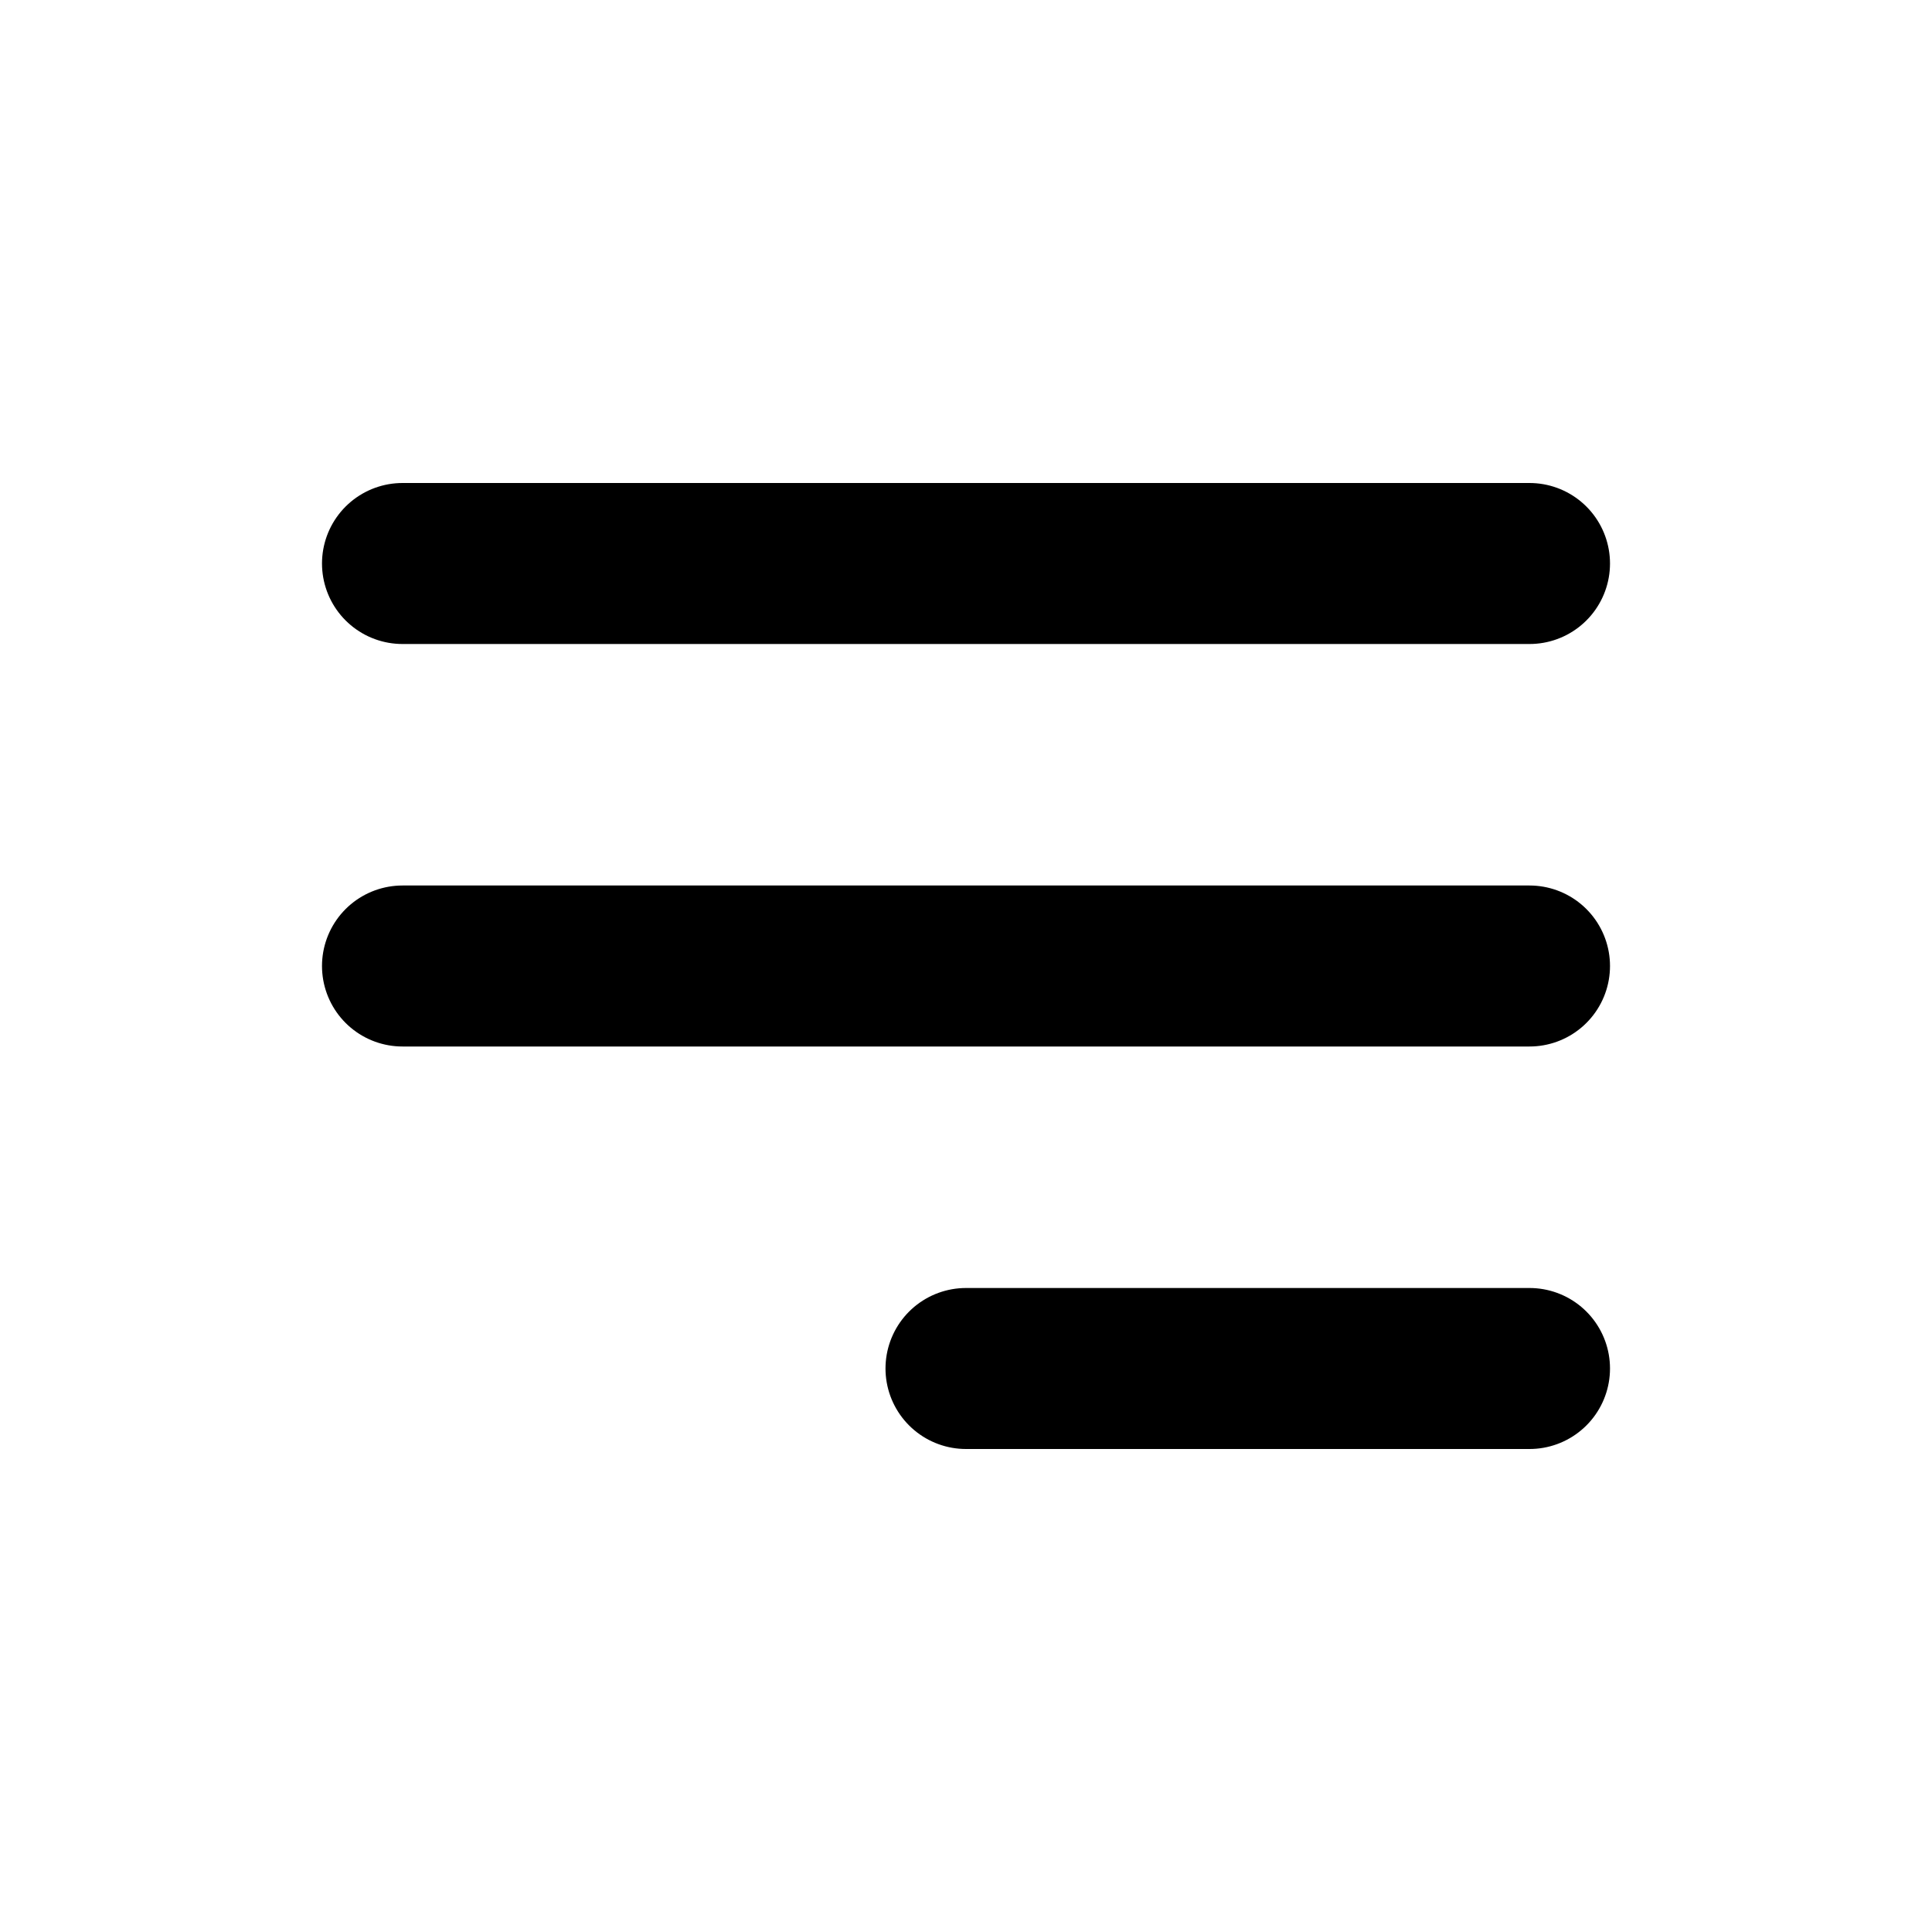
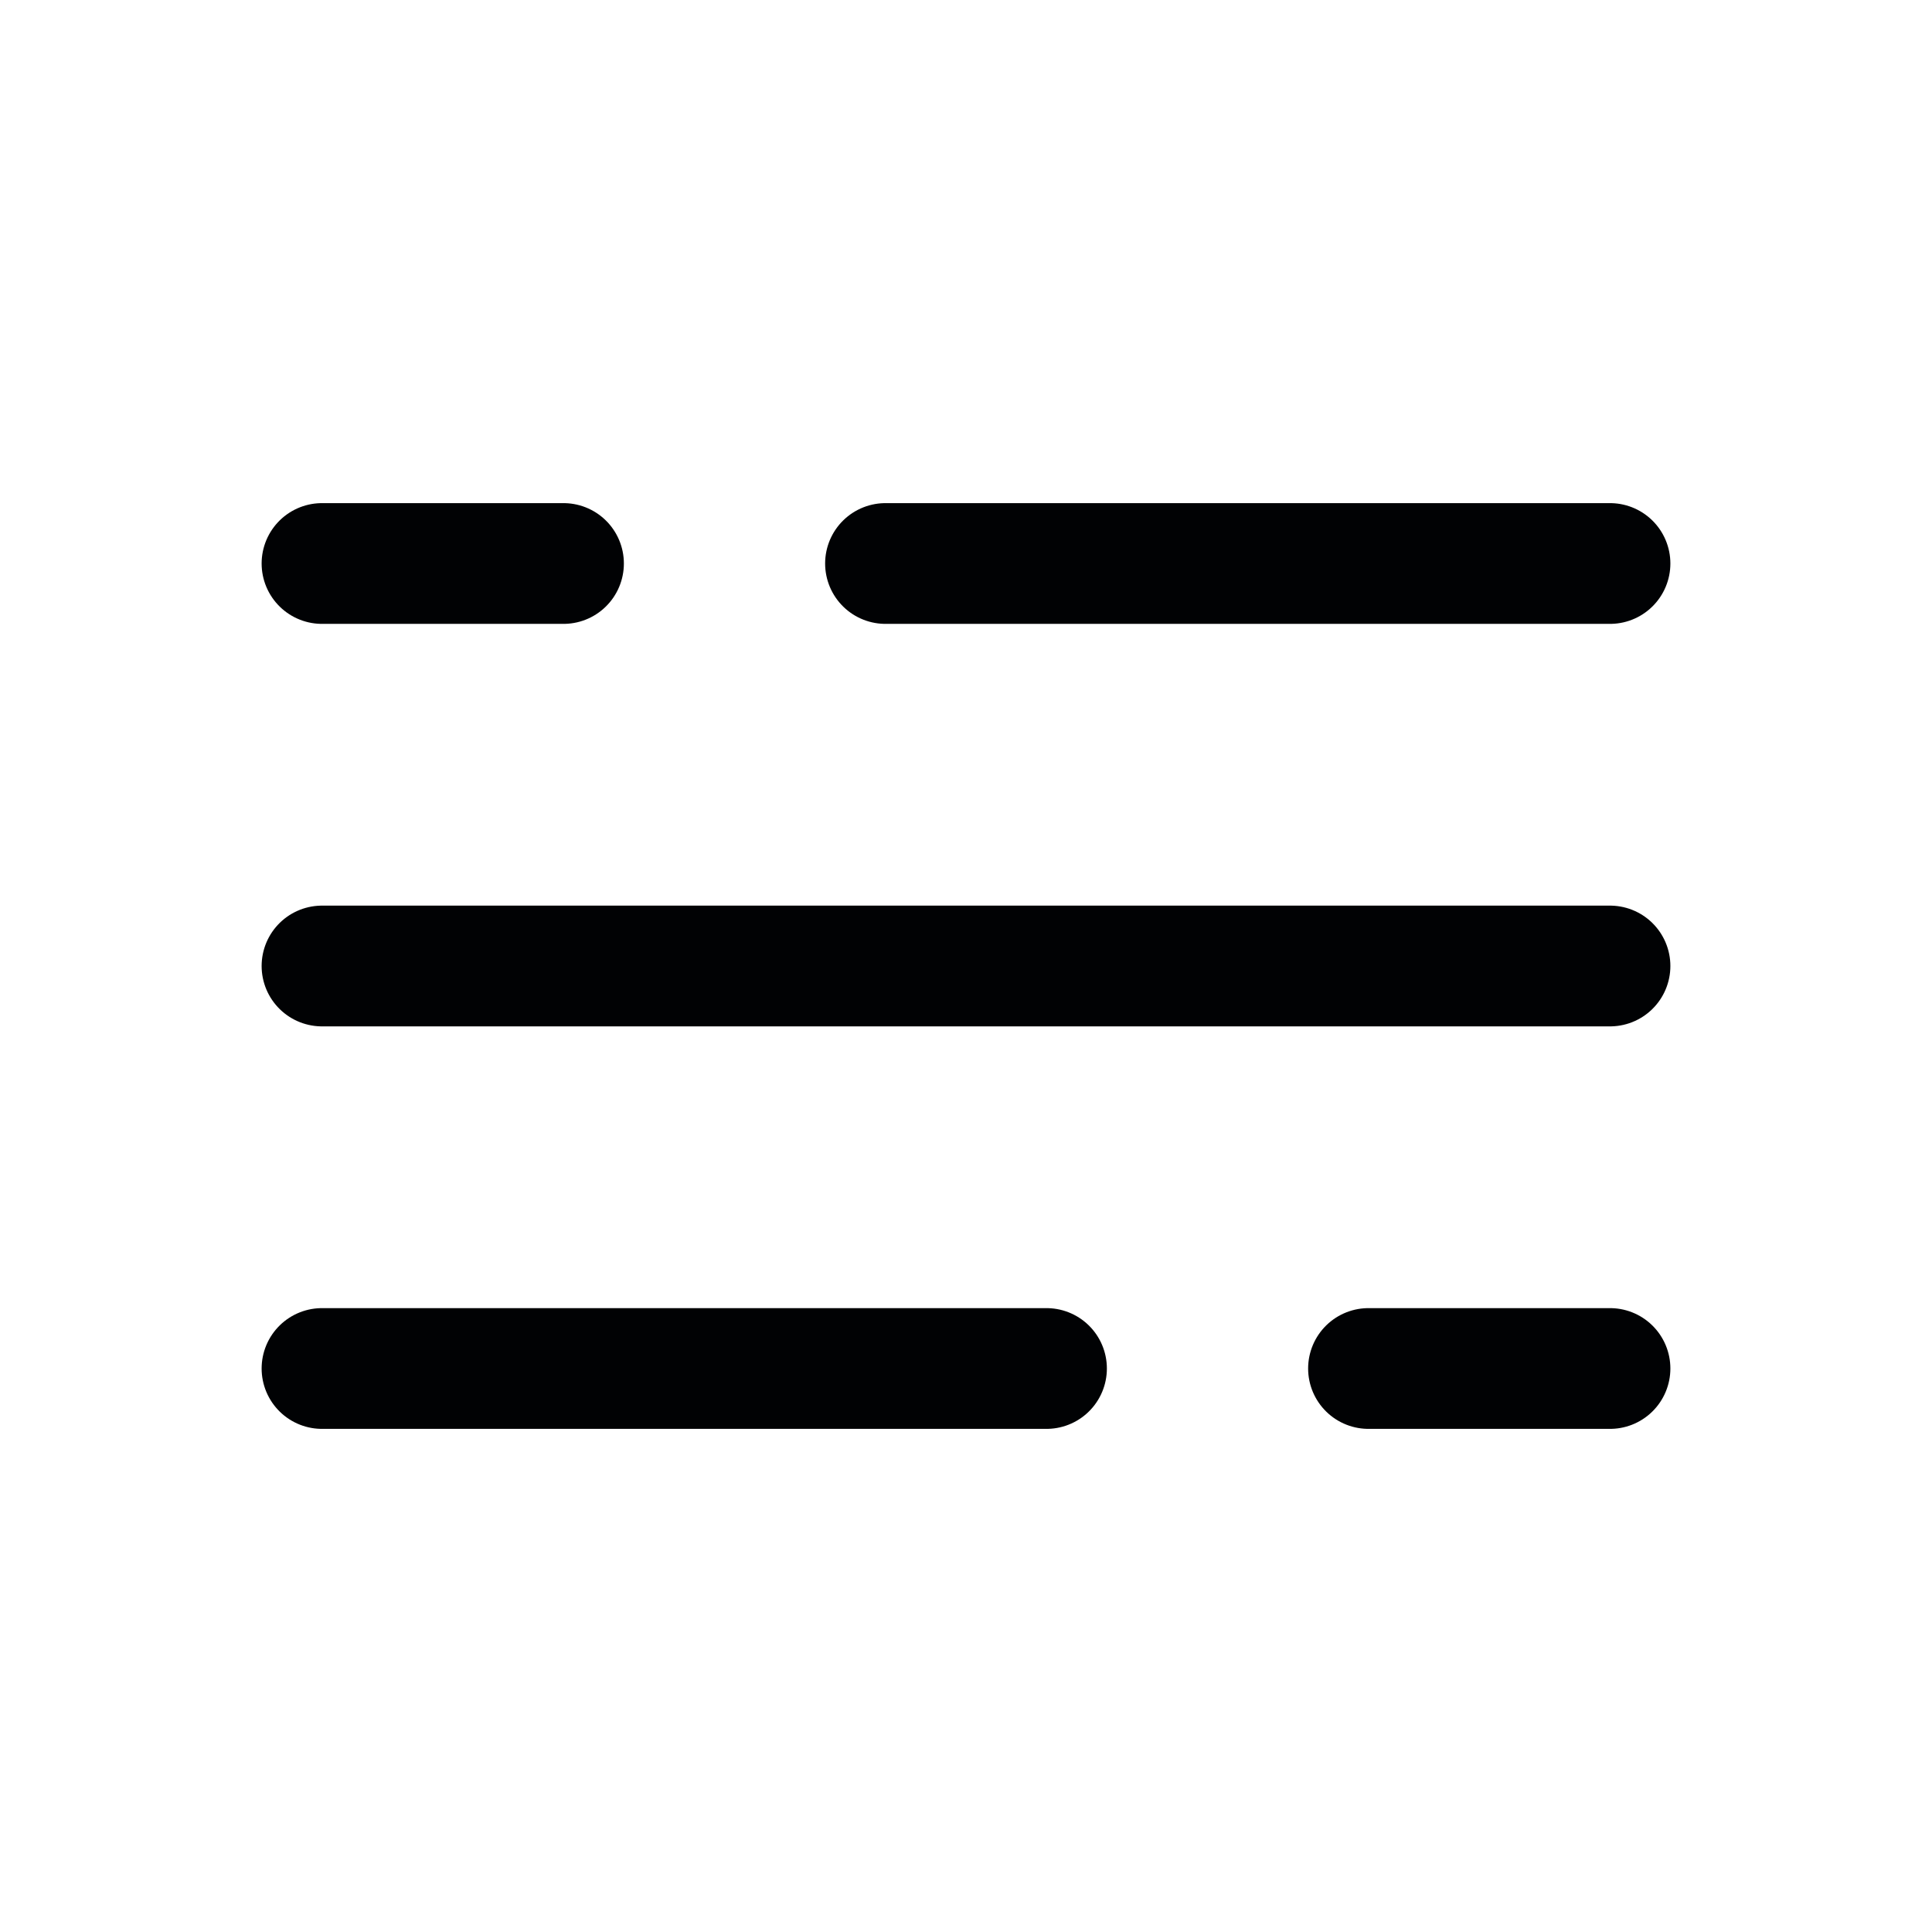
- <svg xmlns="http://www.w3.org/2000/svg" width="800px" height="800px" viewBox="0 0 24 24" fill="none">
-   <g id="Menu / Menu_Alt_01">
-     <path id="Vector" d="M12 17H19M5 12H19M5 7H19" stroke="#000000" stroke-width="2" stroke-linecap="round" stroke-linejoin="round" />
+ <svg xmlns="http://www.w3.org/2000/svg" width="800px" height="800px" viewBox="0 0 24 24" fill="none" stroke="#000000">
+   <g id="SVGRepo_bgCarrier" stroke-width="0" />
+   <g id="SVGRepo_tracerCarrier" stroke-linecap="round" stroke-linejoin="round" />
+   <g id="SVGRepo_iconCarrier">
+     <path d="M4 7L7 7M20 7L11 7" stroke="#010204" stroke-width="1.5" stroke-linecap="round" />
+     <path d="M20 17H17M4 17L13 17" stroke="#010204" stroke-width="1.5" stroke-linecap="round" />
+     <path d="M4 12H7L20 12" stroke="#010204" stroke-width="1.5" stroke-linecap="round" />
  </g>
</svg>
